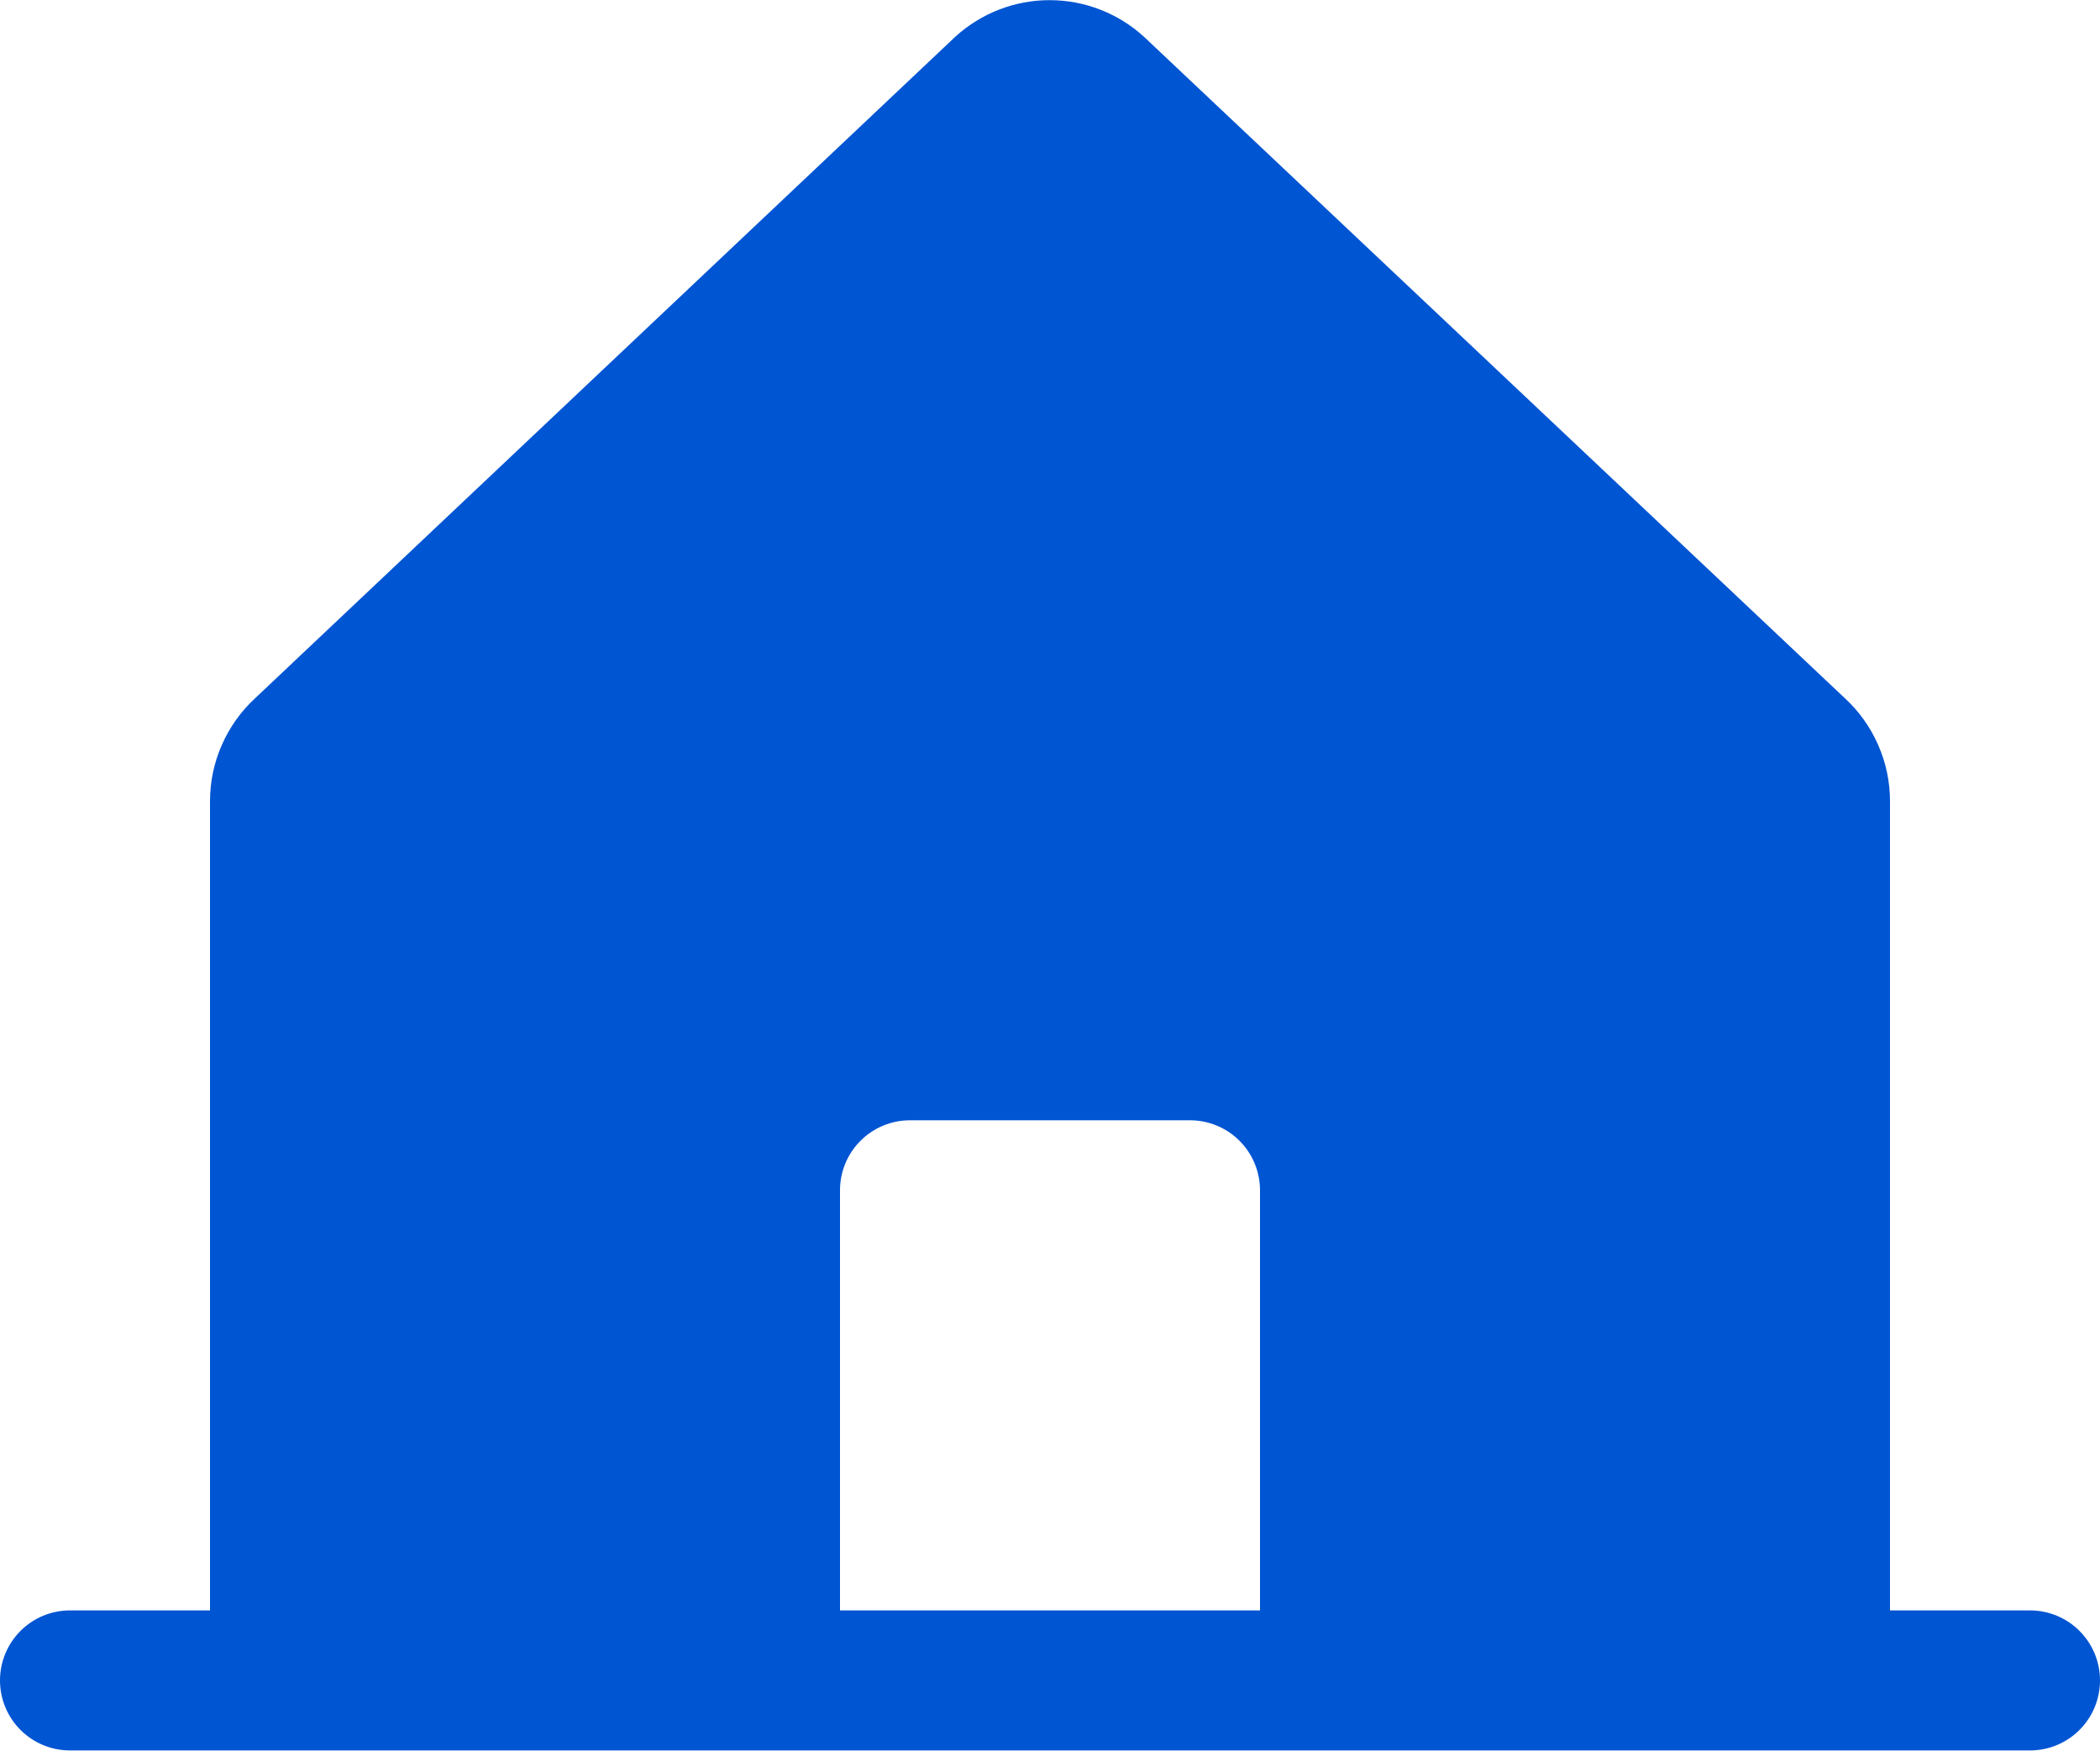
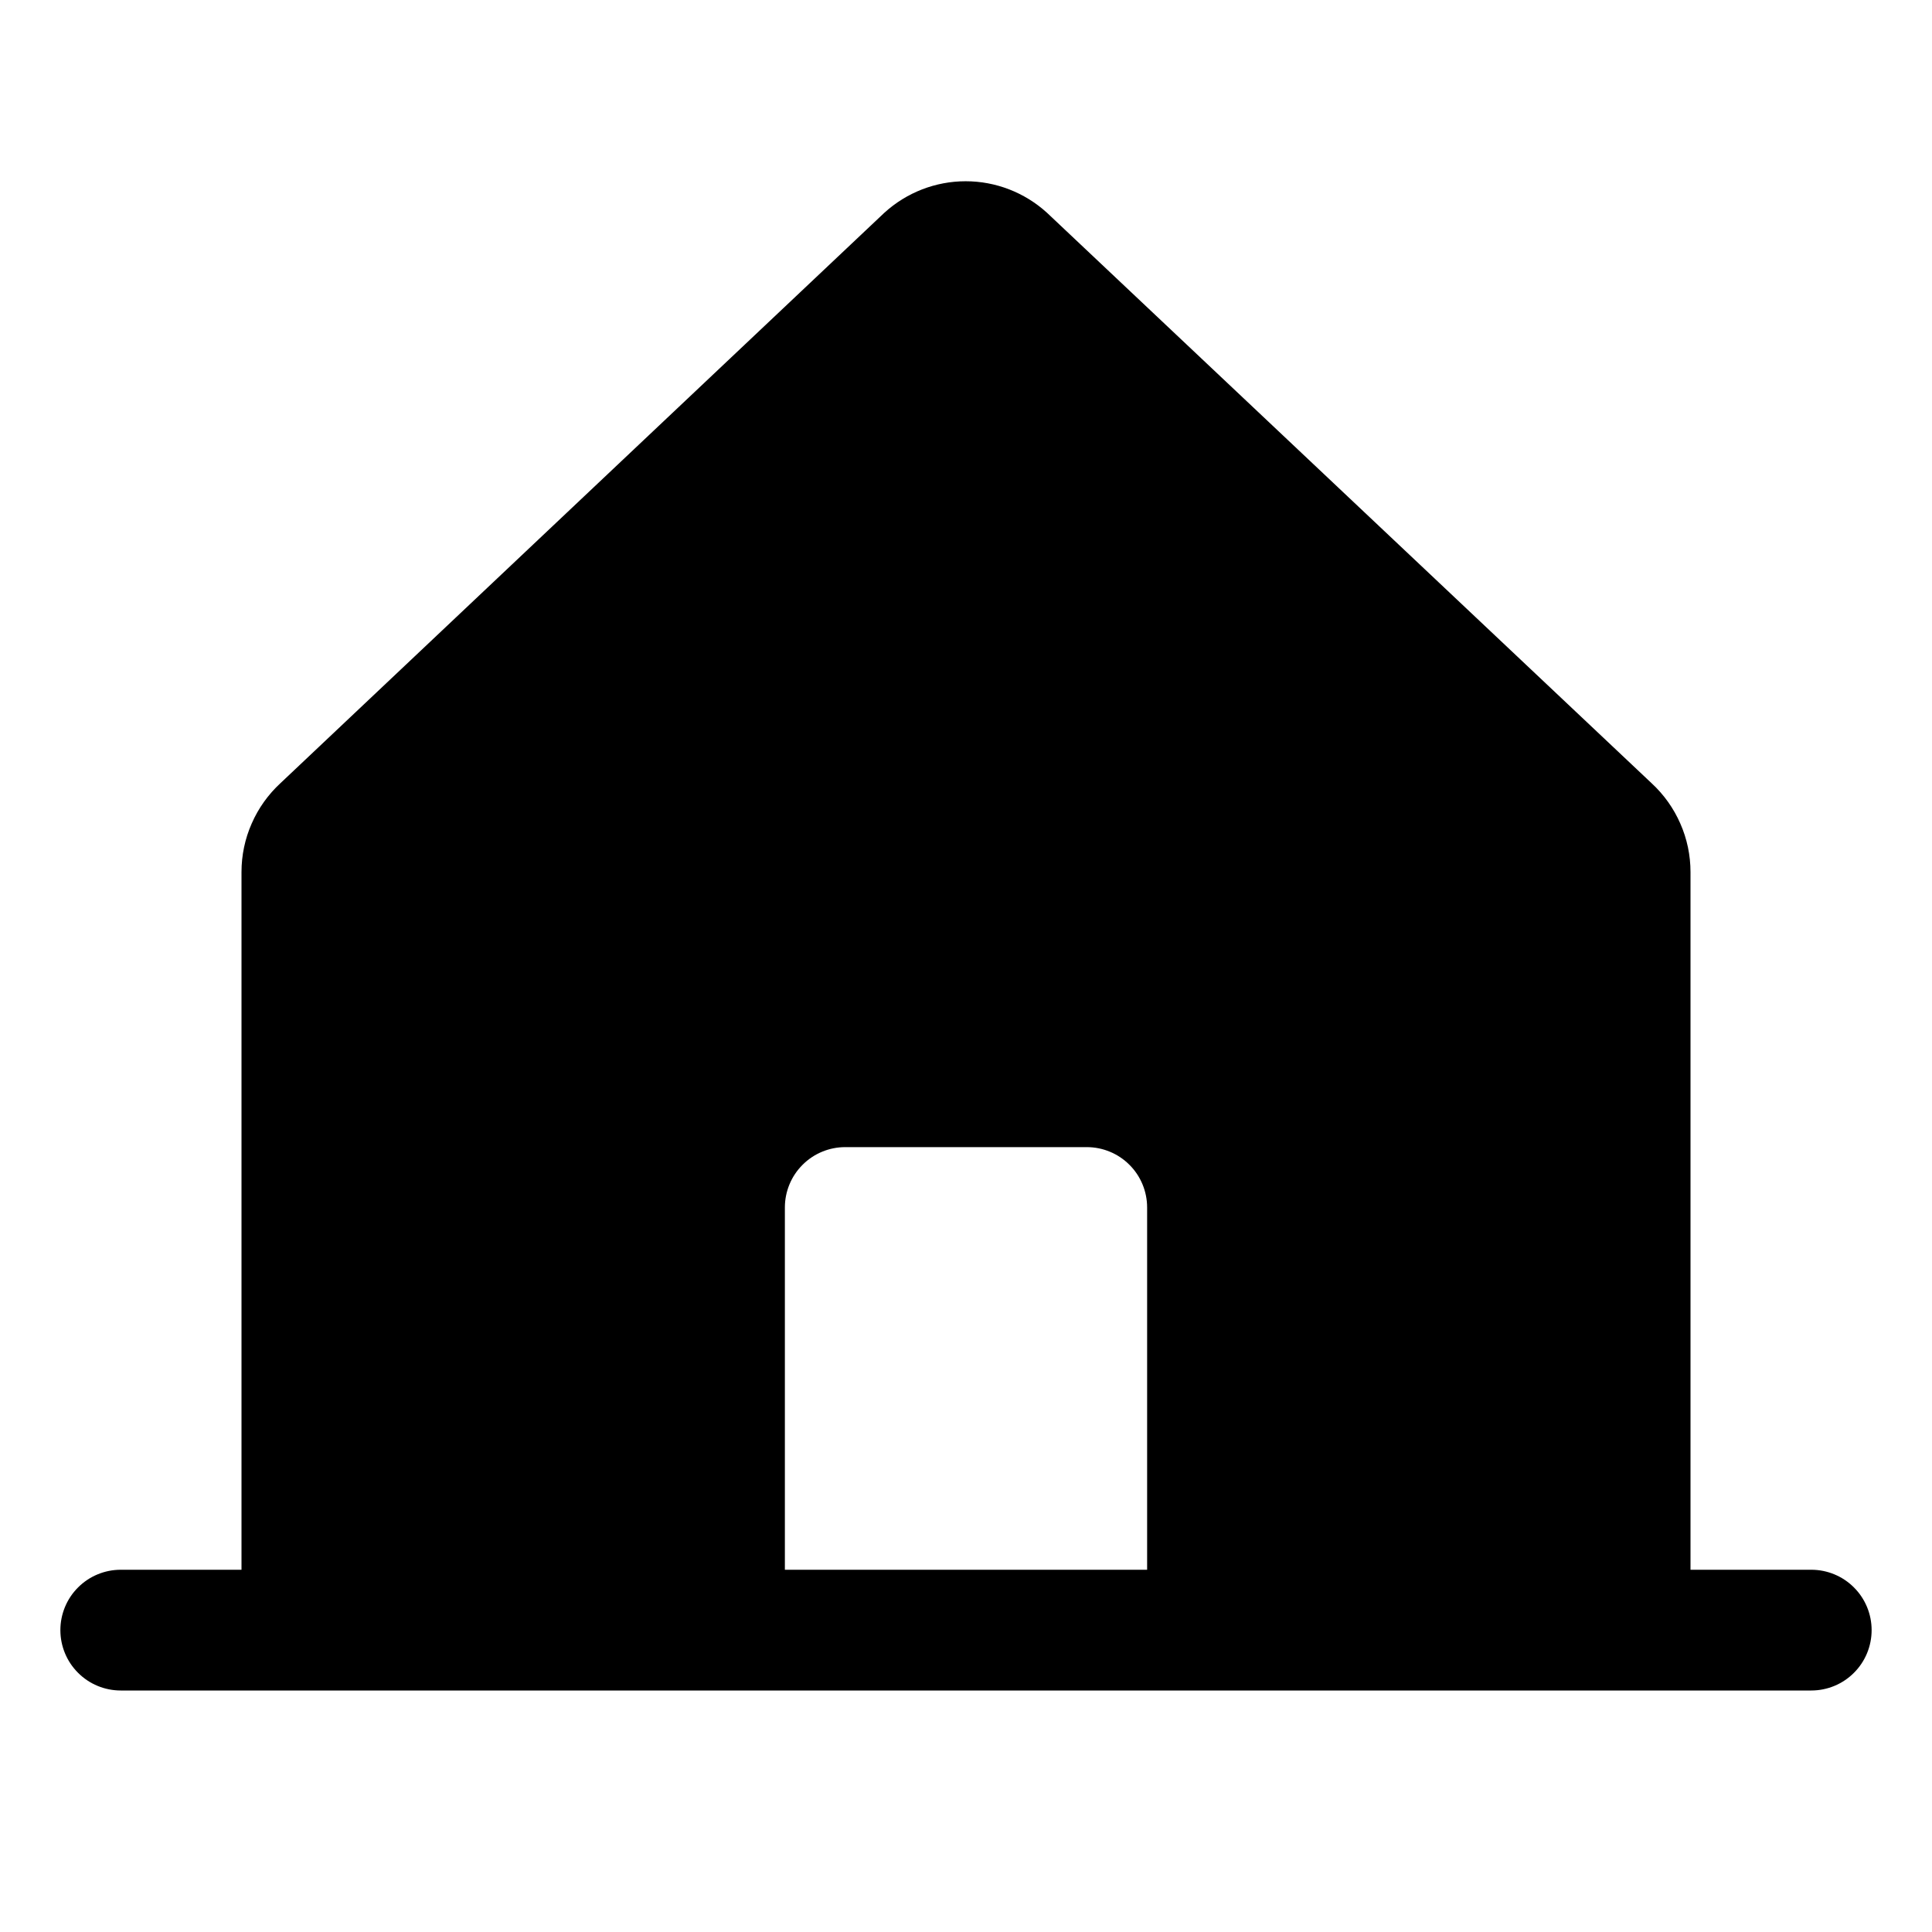
- <svg xmlns="http://www.w3.org/2000/svg" width="30" height="25" viewBox="0 0 30 25" fill="none">
-   <path d="M29 23H27V11.444C27 11.167 26.943 10.893 26.831 10.64C26.72 10.386 26.558 10.159 26.354 9.971L16.354 0.536C16.349 0.532 16.344 0.527 16.34 0.523C15.972 0.188 15.492 0.002 14.994 0.002C14.497 0.002 14.017 0.188 13.649 0.523L13.635 0.536L3.646 9.971C3.442 10.159 3.28 10.386 3.169 10.64C3.057 10.893 3 11.167 3 11.444V23H1C0.735 23 0.48 23.105 0.293 23.293C0.105 23.48 0 23.735 0 24C0 24.265 0.105 24.52 0.293 24.707C0.48 24.895 0.735 25 1 25H29C29.265 25 29.52 24.895 29.707 24.707C29.895 24.52 30 24.265 30 24C30 23.735 29.895 23.48 29.707 23.293C29.52 23.105 29.265 23 29 23ZM18 23H12V17C12 16.735 12.105 16.48 12.293 16.293C12.48 16.105 12.735 16 13 16H17C17.265 16 17.52 16.105 17.707 16.293C17.895 16.48 18 16.735 18 17V23Z" fill="#0055D3" />
+ <svg xmlns="http://www.w3.org/2000/svg" width="32" height="32" viewBox="0 0 32 32" fill="none">
+   <path d="M30 26H28V14.444C28 14.167 27.943 13.893 27.831 13.64C27.72 13.386 27.558 13.159 27.354 12.971L17.354 3.536C17.349 3.532 17.344 3.527 17.34 3.523C16.972 3.188 16.492 3.002 15.994 3.002C15.497 3.002 15.017 3.188 14.649 3.523L14.635 3.536L4.646 12.971C4.442 13.159 4.28 13.386 4.169 13.64C4.057 13.893 4 14.167 4 14.444V26H2C1.735 26 1.48 26.105 1.293 26.293C1.105 26.48 1 26.735 1 27C1 27.265 1.105 27.52 1.293 27.707C1.48 27.895 1.735 28 2 28H30C30.265 28 30.52 27.895 30.707 27.707C30.895 27.52 31 27.265 31 27C31 26.735 30.895 26.48 30.707 26.293C30.52 26.105 30.265 26 30 26ZM19 26H13V20C13 19.735 13.105 19.48 13.293 19.293C13.48 19.105 13.735 19 14 19H18C18.265 19 18.52 19.105 18.707 19.293C18.895 19.48 19 19.735 19 20V26Z" fill="black" />
</svg>
